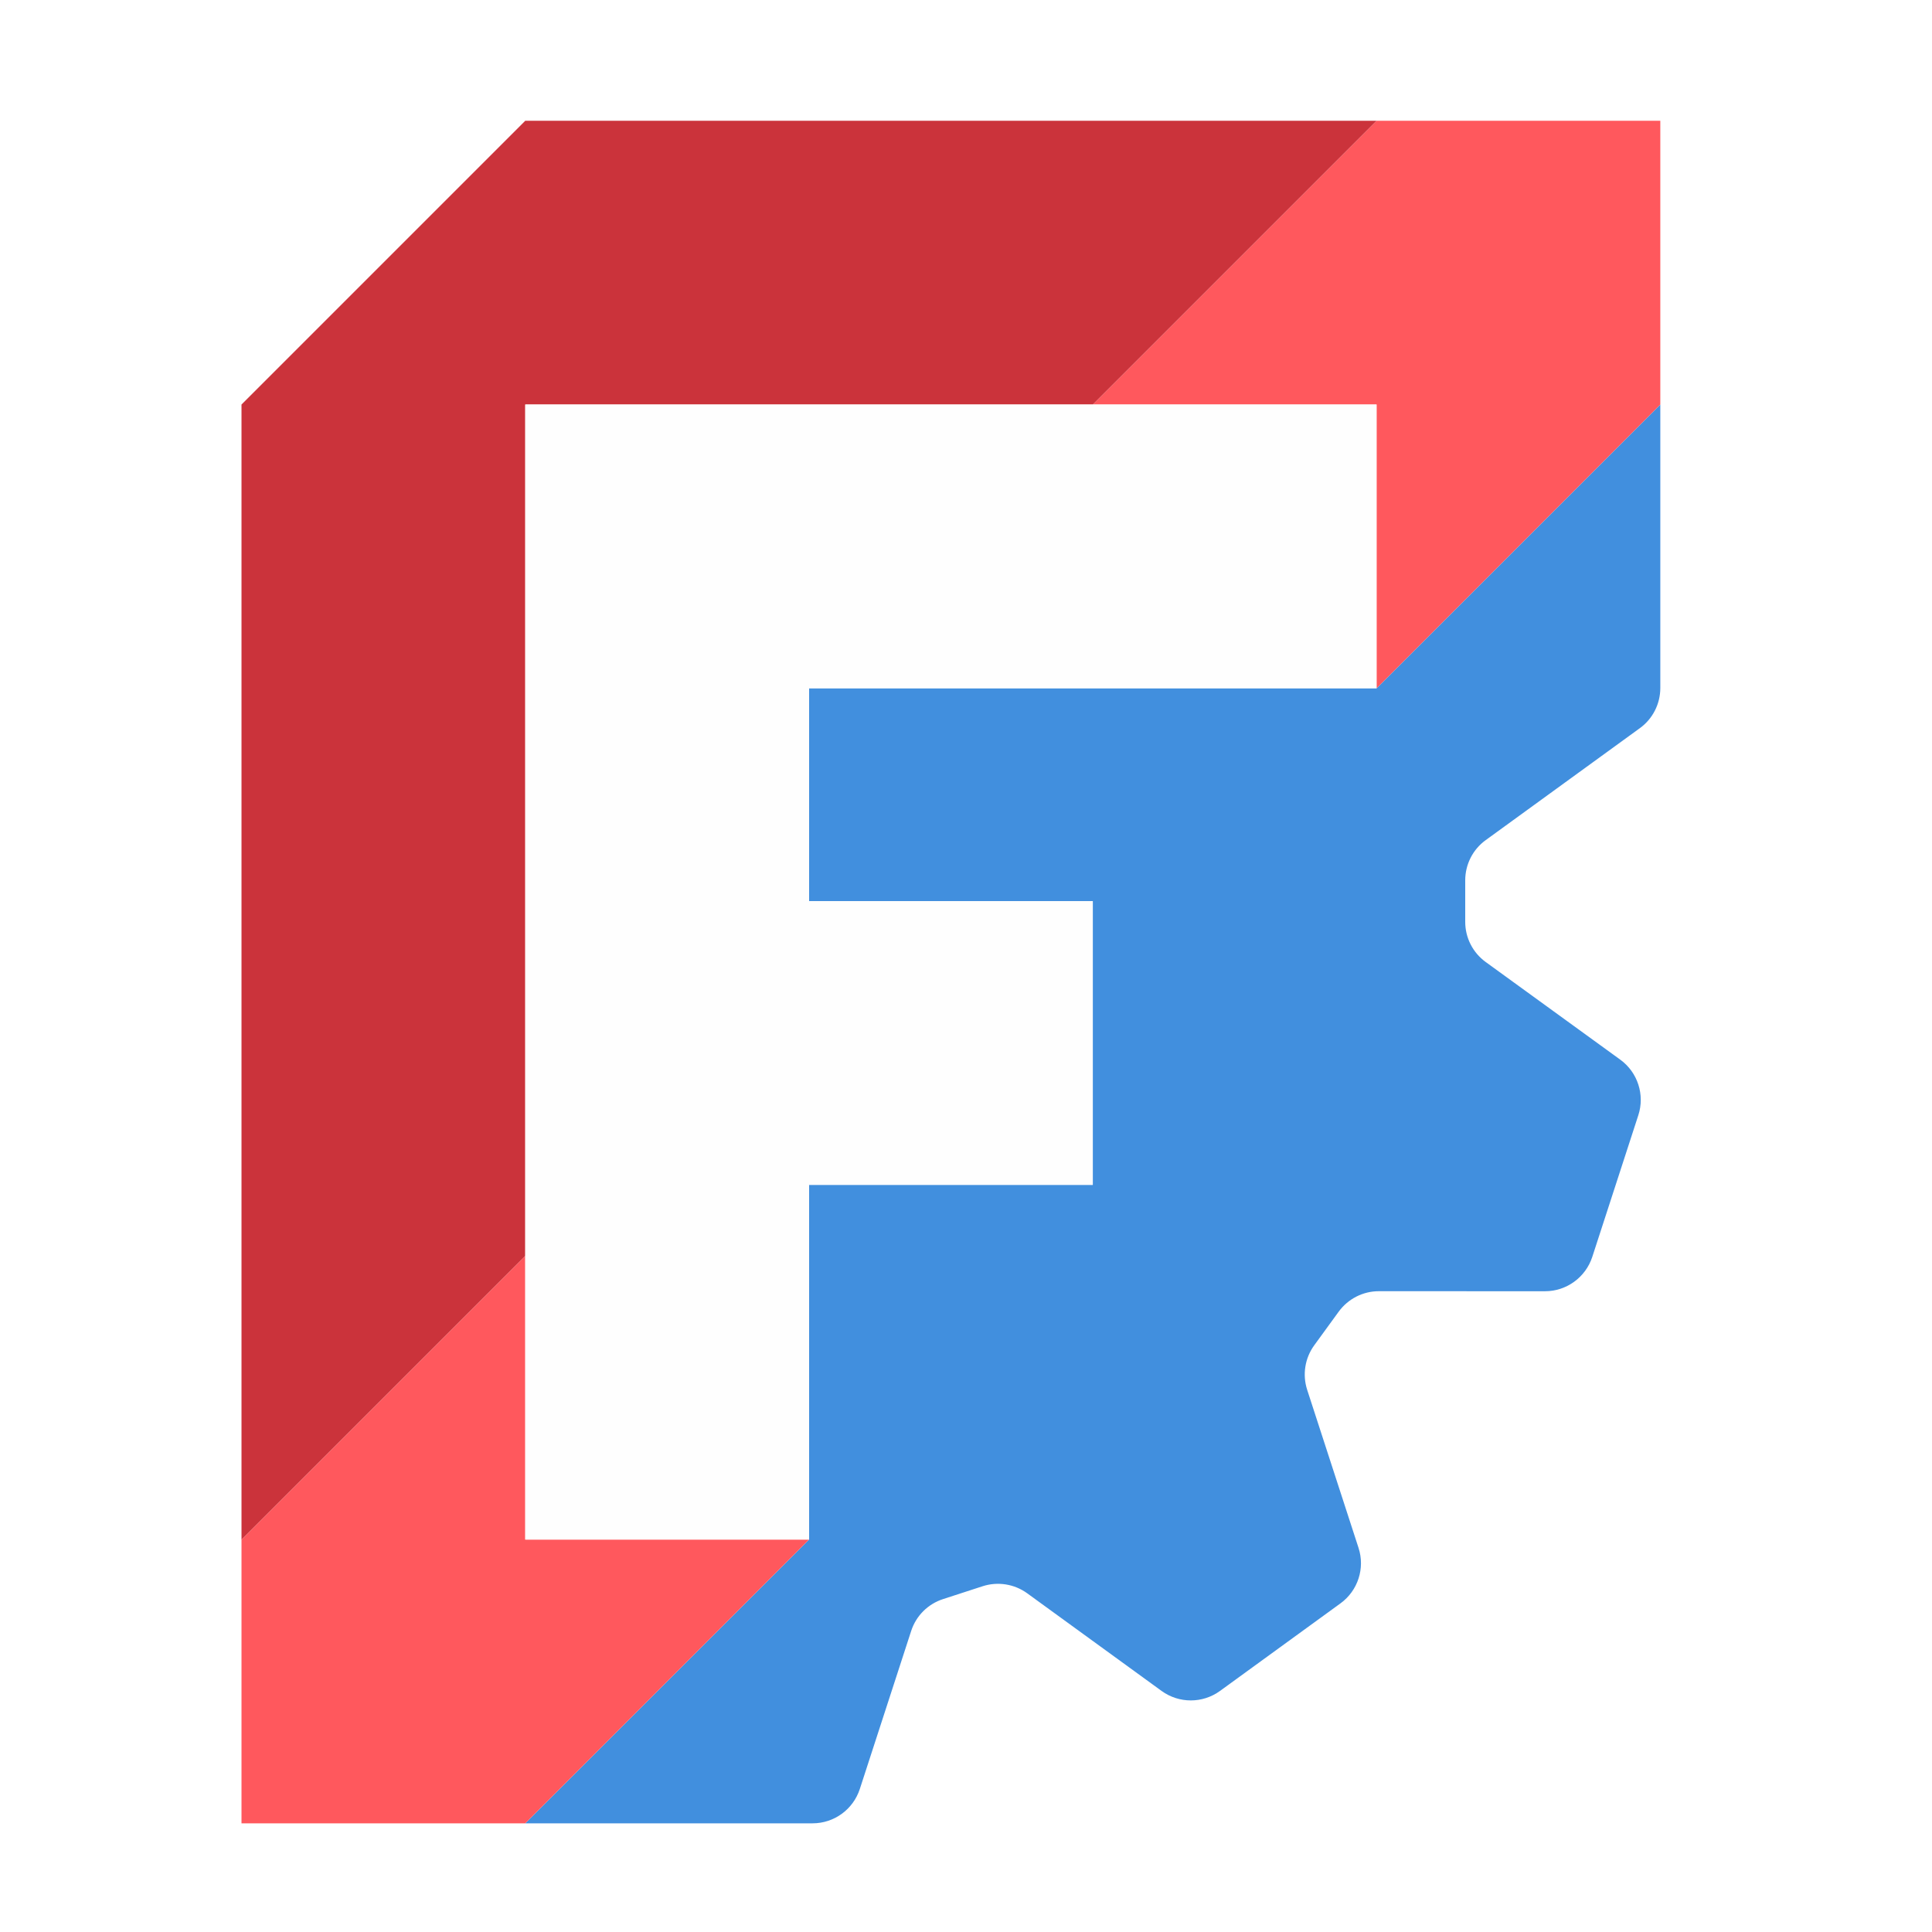
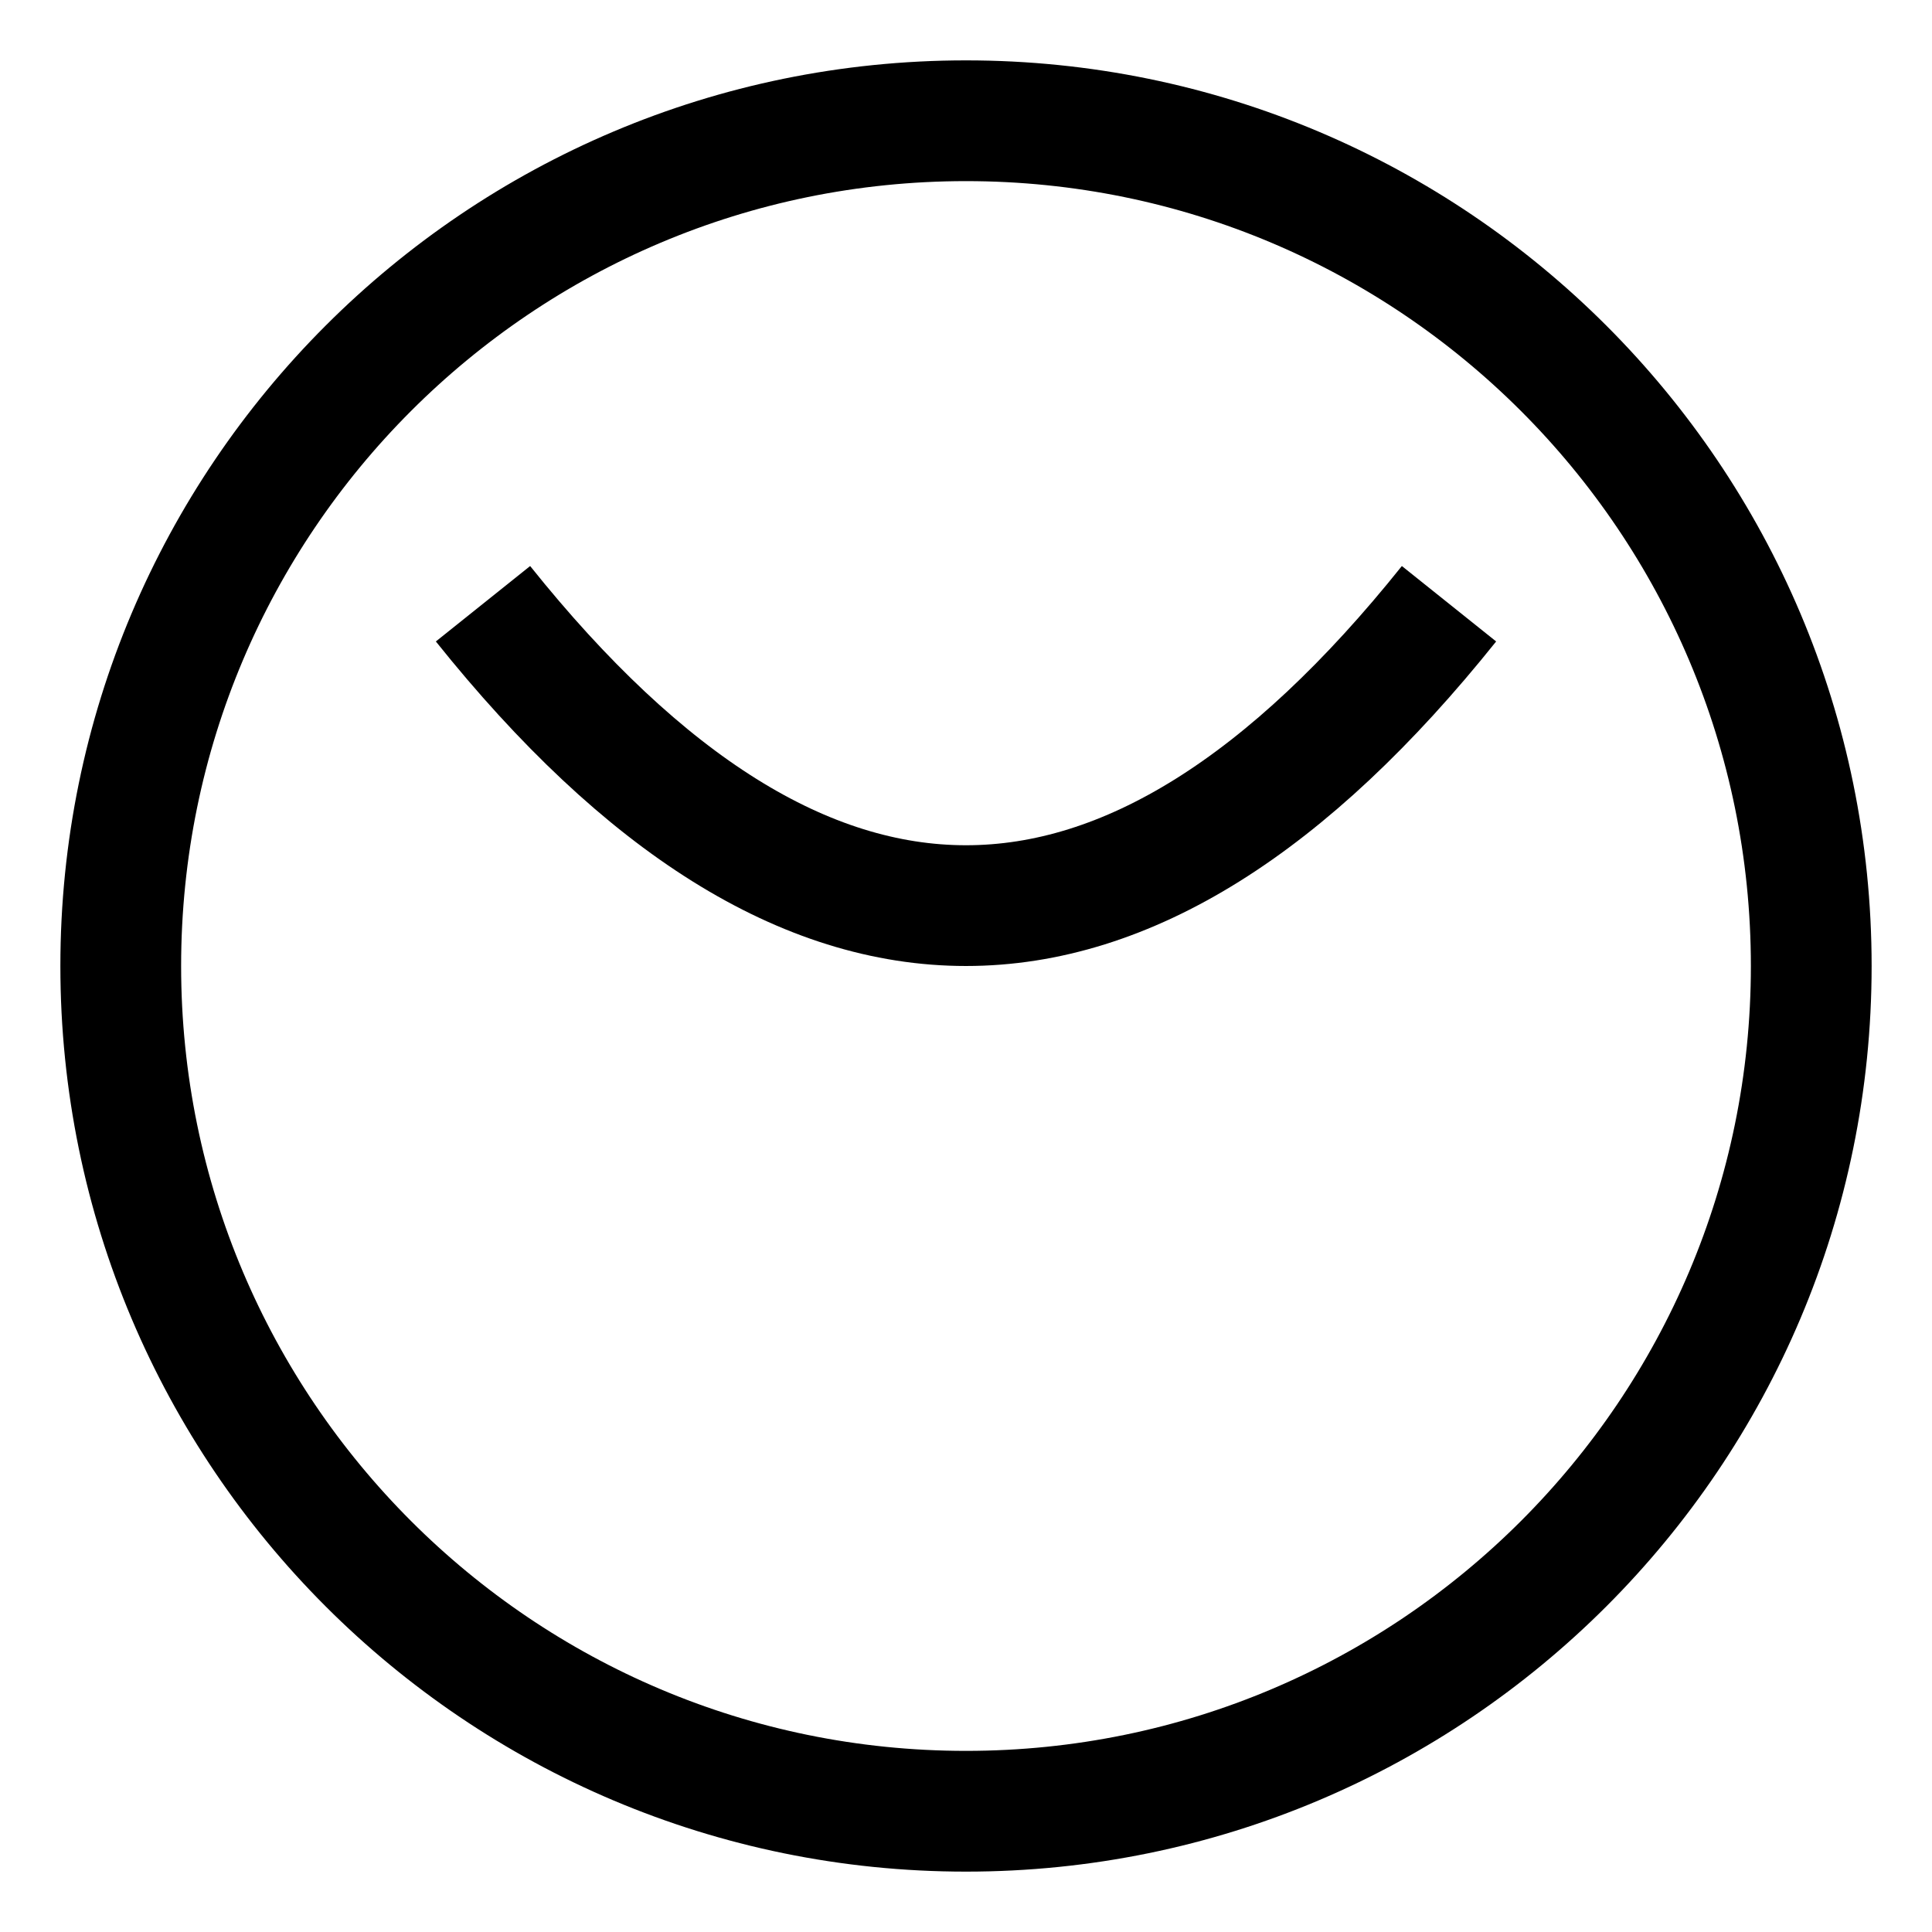
- <svg xmlns="http://www.w3.org/2000/svg" width="64" height="64" id="svg3140" version="1.1">
-   <defs id="defs3142" />
-   <g id="layer1">
-     <g id="layer1-4" transform="translate(-6e-6,-0.3636368)">
-       <g transform="matrix(0.8506406,0,0,0.8506406,187.827,-0.1960013)" id="g3813-3">
-         <g id="g2" transform="matrix(2.762624,0,0,2.762624,-216.9271,5.36024)">
-           <path d="m 22,4 -4,4 h -8 V 11 H 14 v 4 h -4 v 5 L 6,24 h 4.05 c 0.303,-1e-6 0.572,-0.195 0.666,-0.484 l 0.724,-2.228 c 0.069,-0.213 0.236,-0.38 0.45,-0.449 l 0.557,-0.181 c 0.213,-0.069 0.447,-0.032 0.628,0.099 l 1.895,1.377 c 0.245,0.178 0.578,0.178 0.823,0 l 1.699,-1.235 c 0.245,-0.178 0.348,-0.494 0.254,-0.782 l -0.724,-2.228 c -0.069,-0.213 -0.032,-0.447 0.1,-0.628 l 0.344,-0.473 c 0.132,-0.181 0.342,-0.289 0.566,-0.289 l 2.343,5.1e-4 c 0.303,10e-6 0.572,-0.196 0.666,-0.484 l 0.649,-1.997 c 0.094,-0.288 -0.009,-0.605 -0.254,-0.783 L 19.539,11.859 C 19.357,11.727 19.25,11.517 19.25,11.293 V 10.707 c 1.9e-5,-0.224 0.107,-0.435 0.288,-0.566 L 21.712,8.562 C 21.893,8.431 22,8.22 22,7.996 Z" style="fill:#418fde;fill-opacity:1;fill-rule:evenodd;stroke:none;stroke-width:2.646;stroke-linecap:square" id="path8" />
-           <path id="path7" style="display:inline;fill:#ff585d;fill-opacity:1;fill-rule:evenodd;stroke:none;stroke-width:2.646;stroke-linecap:square" d="m 18,0 -4,4 h 4 V 8 L 22,4 V 0 Z M 6,16 2,20 v 4 h 4 l 4,-4 H 6 Z" />
-           <path d="M 6,0 2,4 V 20 L 6,16 V 4 h 8 l 4,-4 z" style="fill:#cb333b;fill-rule:evenodd;stroke-width:2.646;stroke-linecap:square" id="path3" />
-           <path d="M 6,20 H 10 V 15 H 14 V 11 H 10 V 8 h 8 V 4 H 6 Z" style="fill:#fefefe;fill-opacity:1;fill-rule:evenodd;stroke:none;stroke-width:2.646;stroke-linecap:square" id="path9" />
-         </g>
-       </g>
-     </g>
-   </g>
+ <svg xmlns="http://www.w3.org/2000/svg" viewBox="0 0 32 32">
+   <circle cx="16" cy="16" r="14" stroke="black" stroke-width="2" fill="none" />
+   <path d="M8 10 Q16 20 24 10" stroke="black" stroke-width="2" fill="none" />
</svg>
